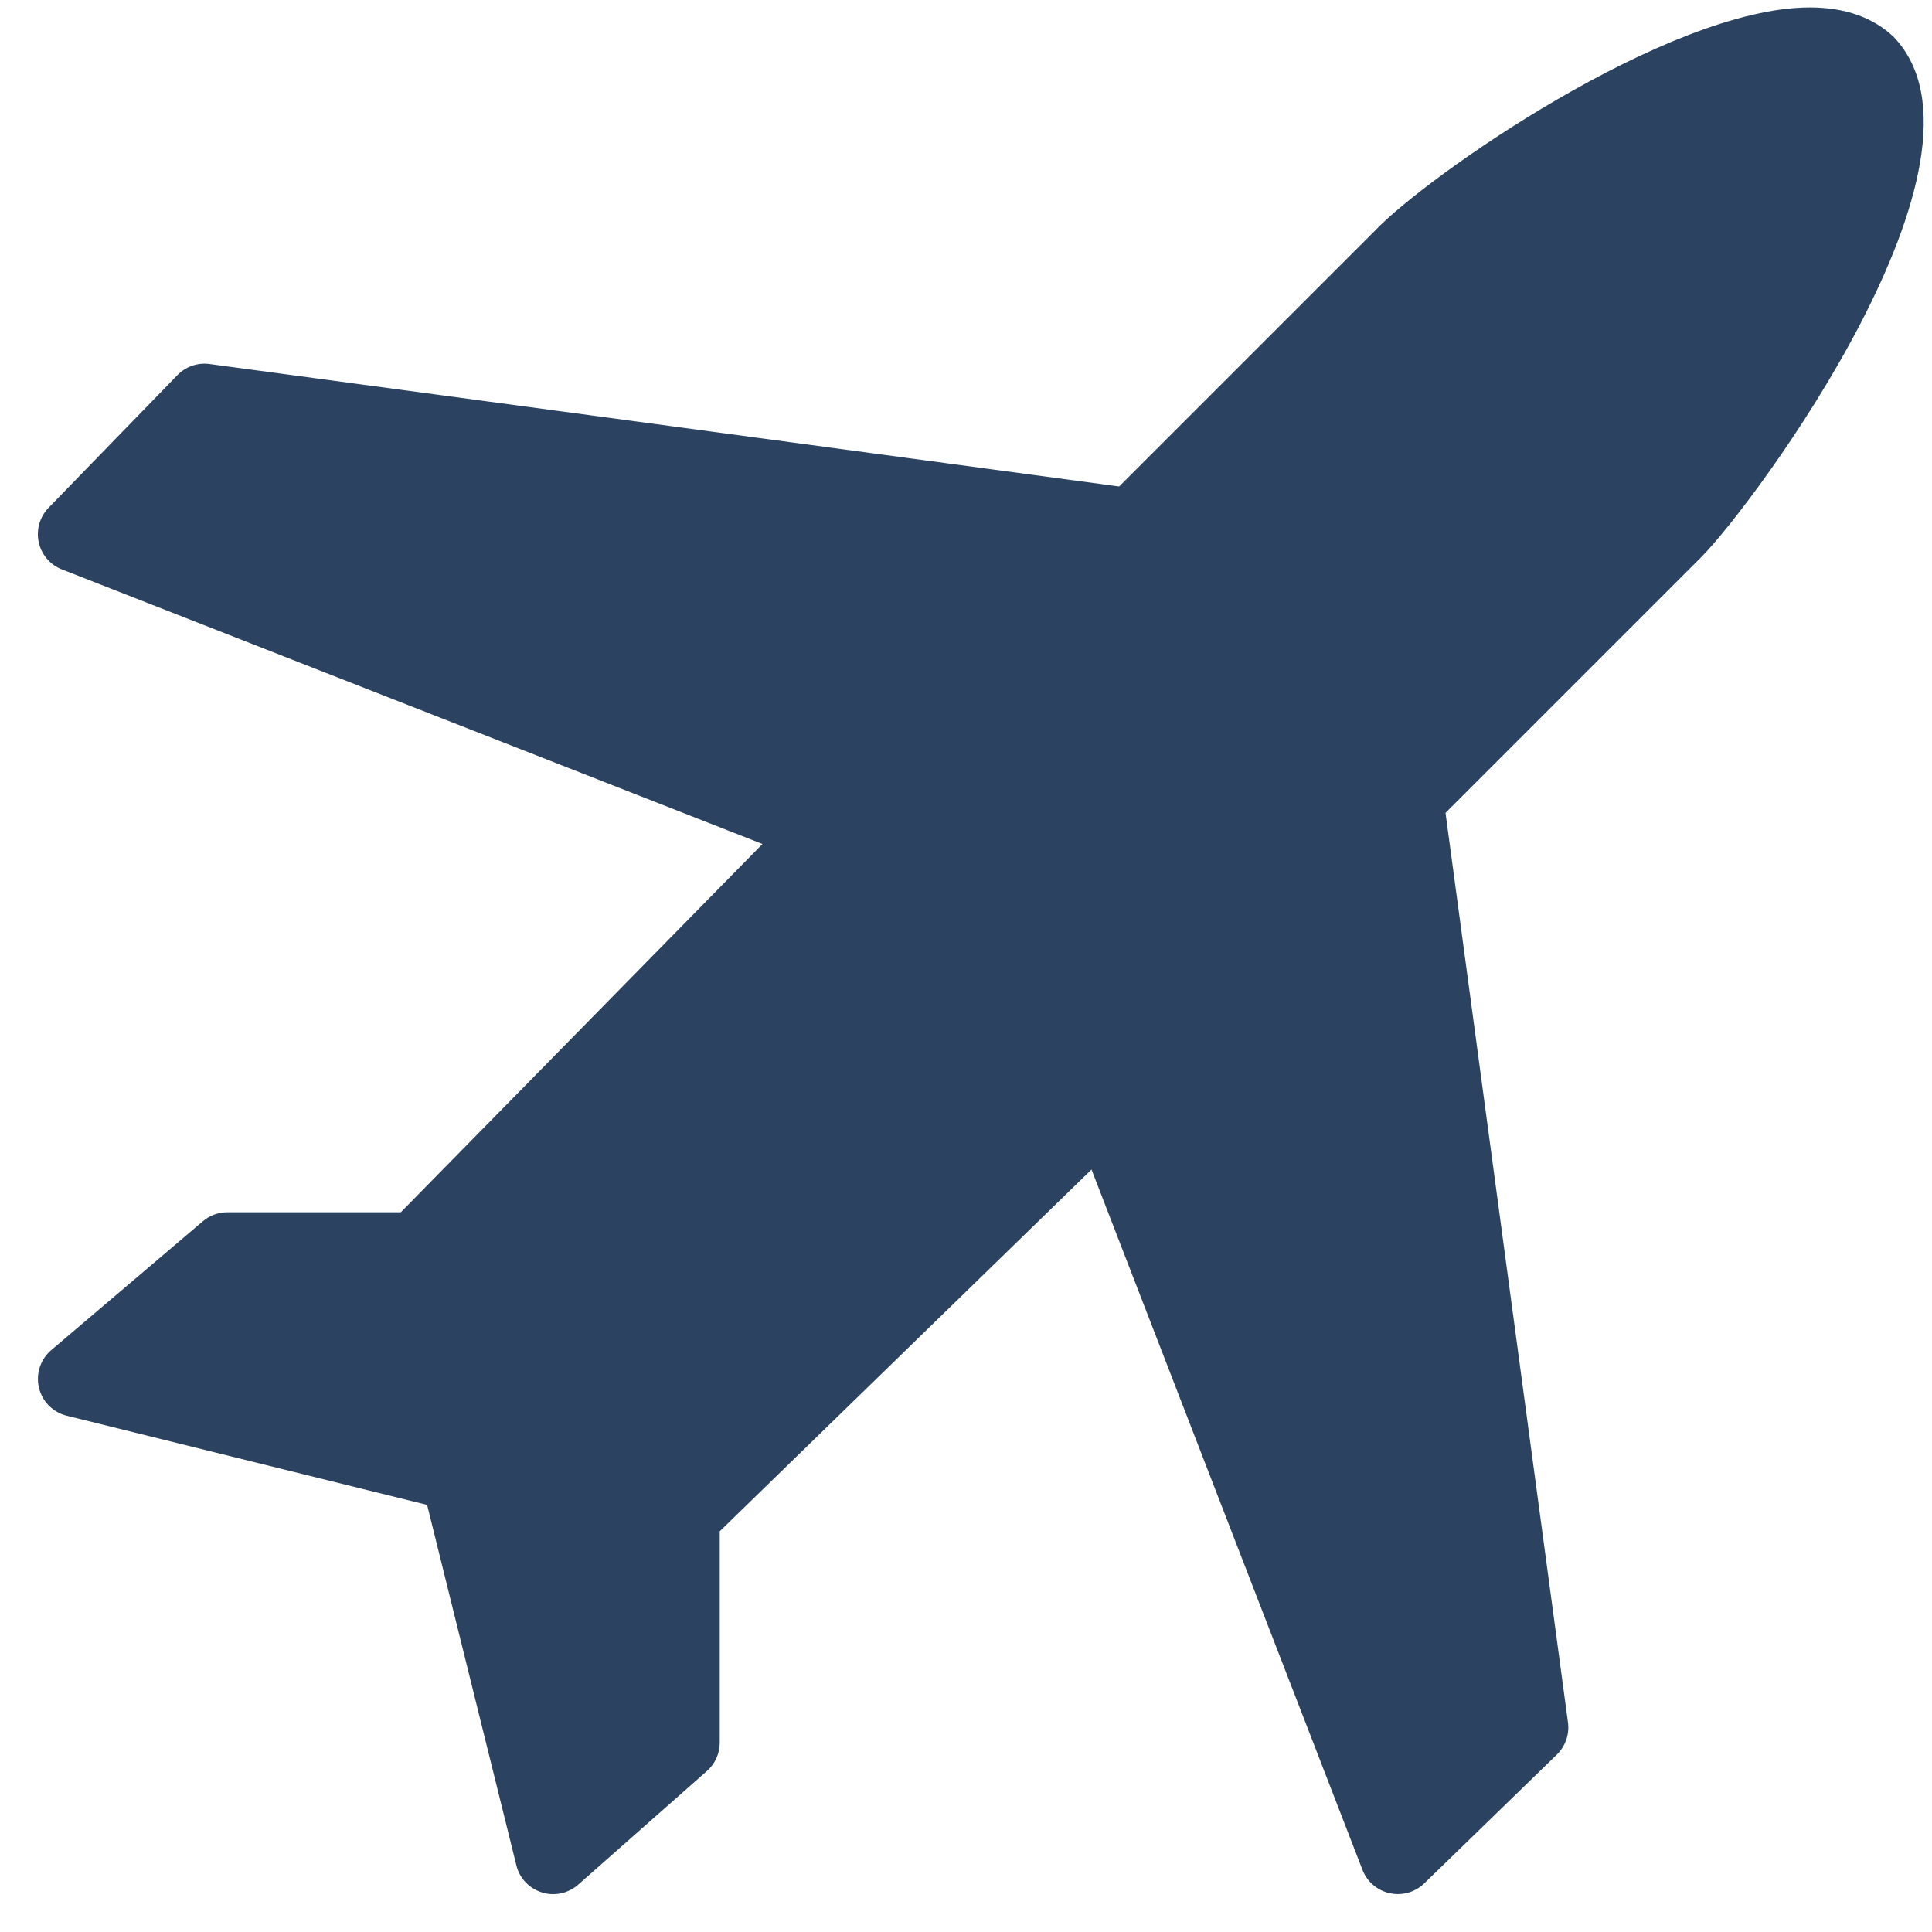
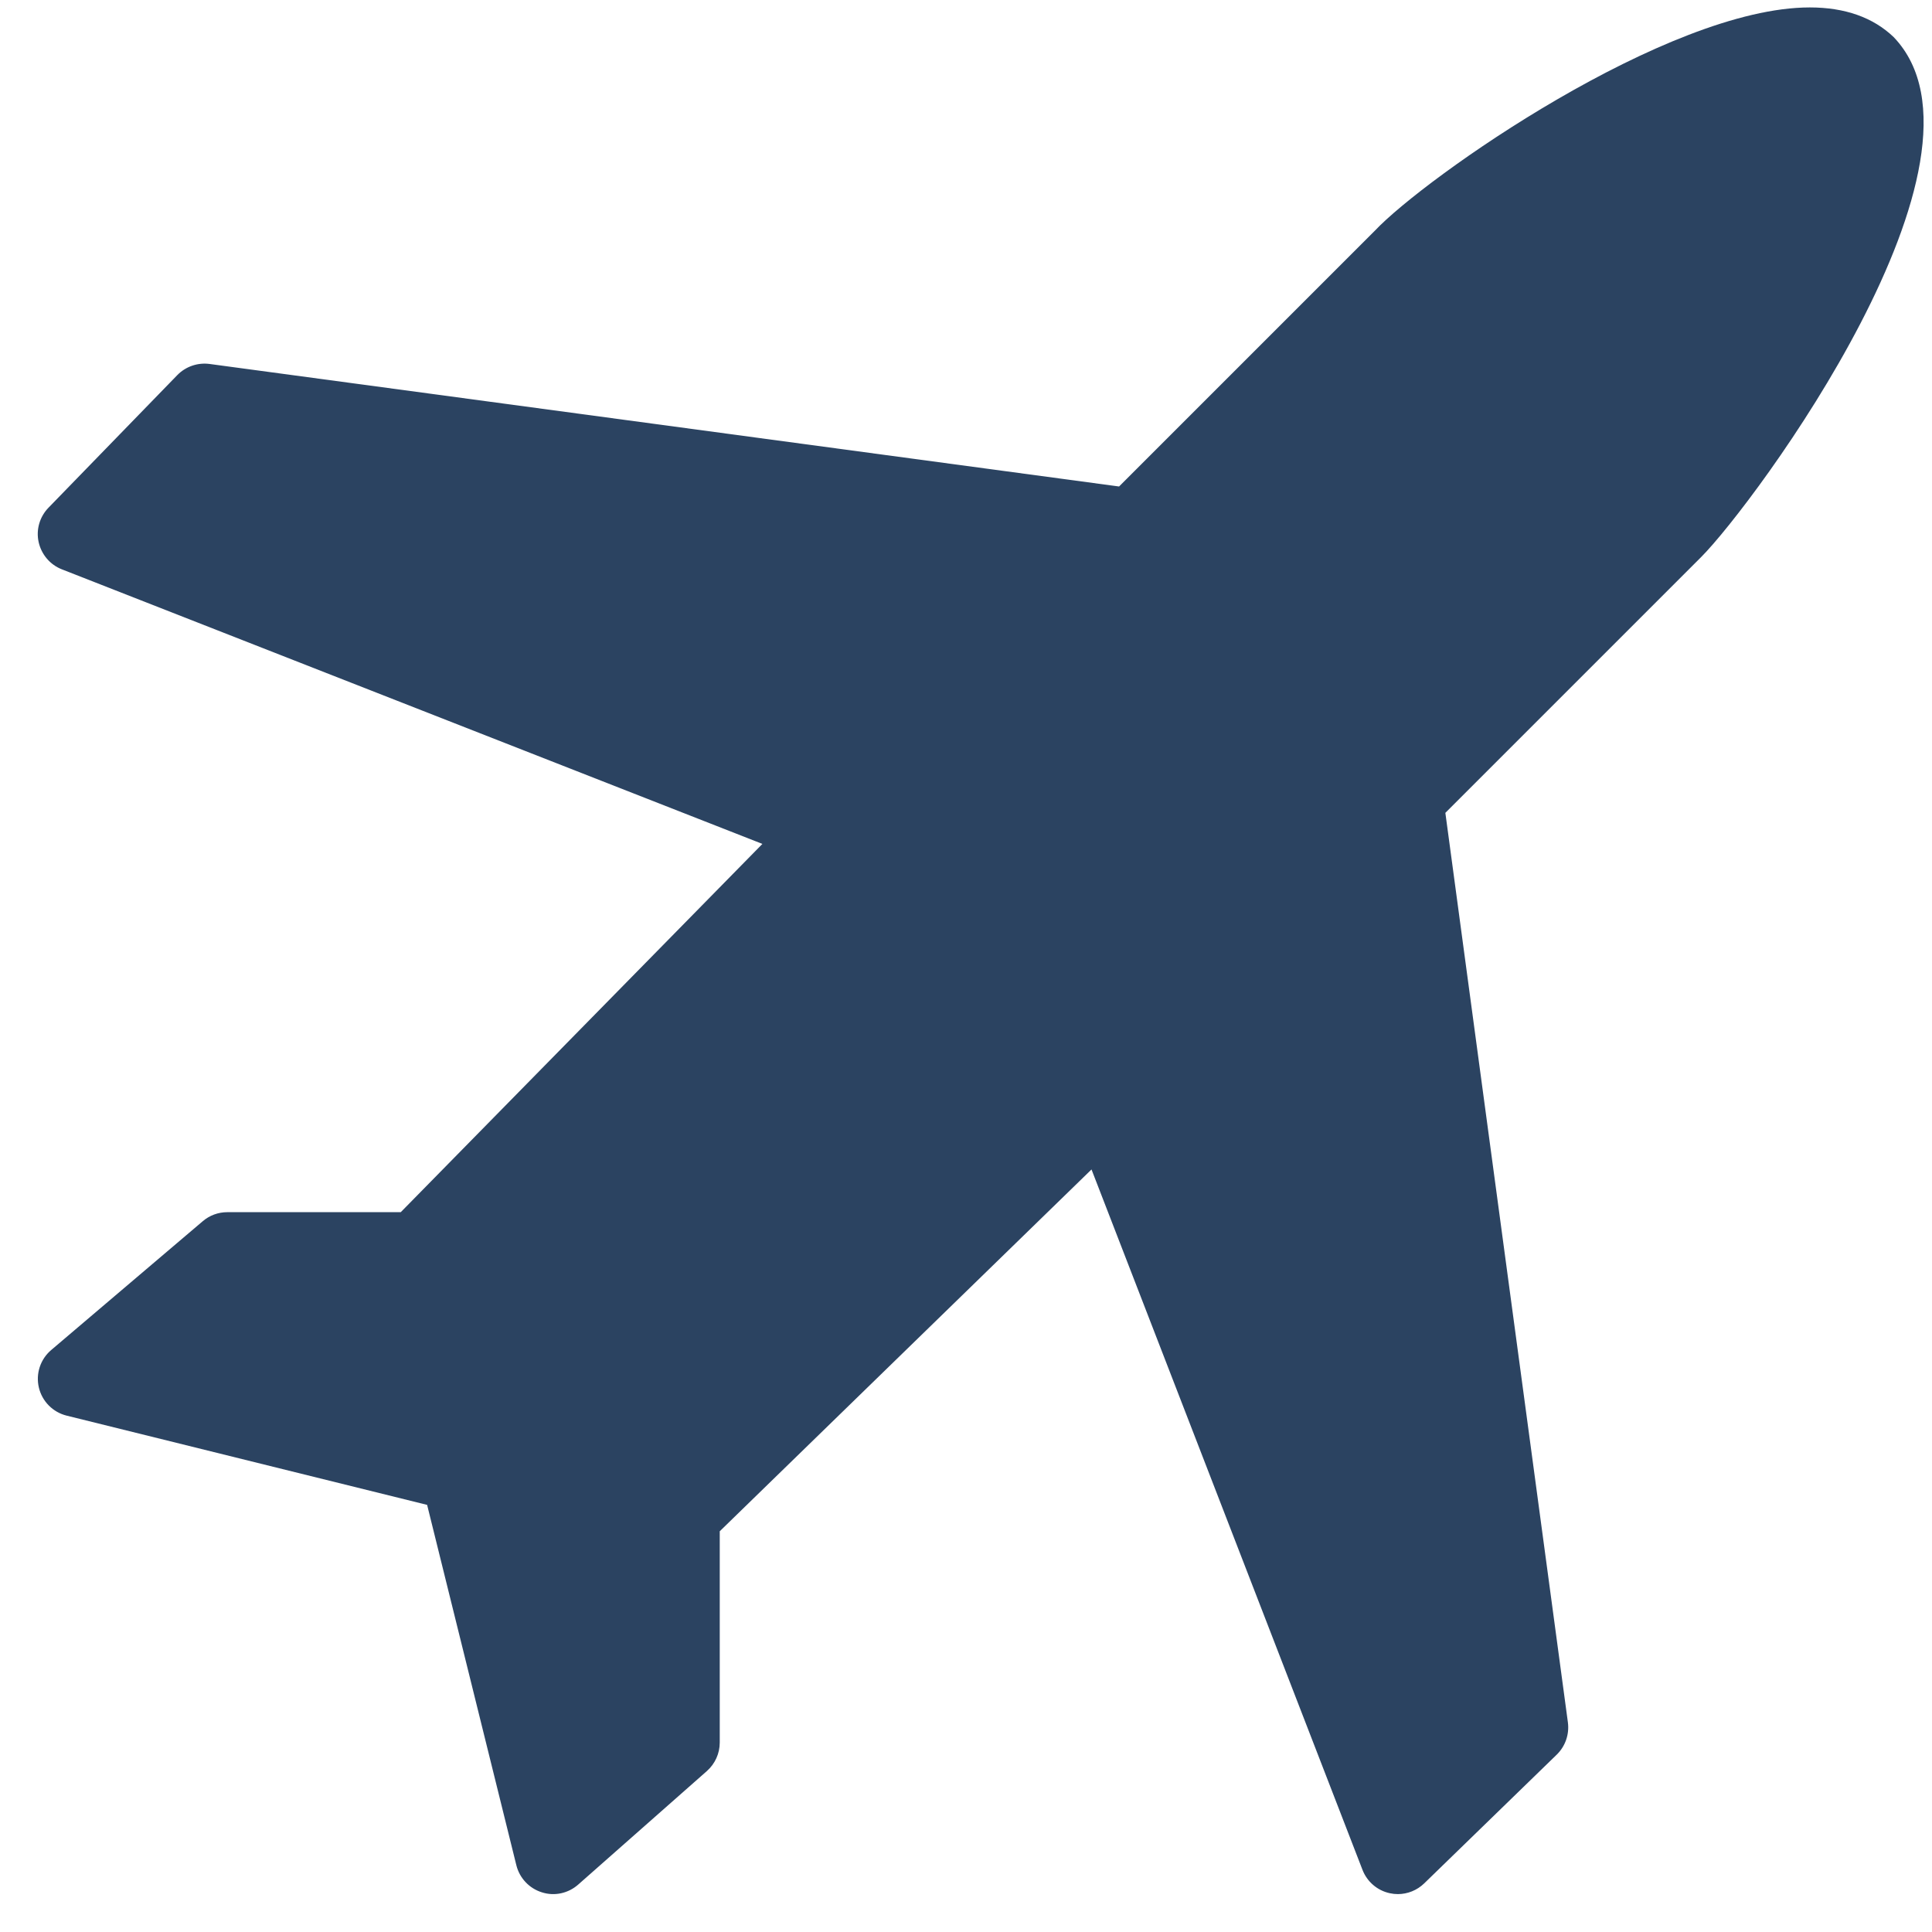
- <svg xmlns="http://www.w3.org/2000/svg" width="26" height="26" viewBox="0 0 26 26">
-   <path fill="#2B4361" d="M18.812,25.49 C18.776,25.49 18.739,25.486 18.703,25.478 C18.536,25.442 18.398,25.324 18.336,25.165 L14.689,15.739 L9.686,20.607 L9.686,23.451 C9.686,23.597 9.624,23.736 9.514,23.833 L7.781,25.363 C7.647,25.481 7.461,25.521 7.292,25.467 C7.121,25.414 6.991,25.276 6.949,25.103 L5.748,20.252 L0.897,19.052 C0.712,19.006 0.567,18.86 0.524,18.674 C0.48,18.488 0.544,18.293 0.69,18.169 L2.729,16.436 C2.821,16.357 2.938,16.314 3.059,16.314 L5.394,16.314 L10.261,11.358 L0.834,7.663 C0.674,7.601 0.557,7.463 0.521,7.296 C0.485,7.129 0.535,6.955 0.654,6.833 L2.387,5.049 C2.5,4.932 2.662,4.877 2.821,4.899 L15.061,6.547 L18.502,3.106 C19.176,2.39 22.438,0.1 24.356,0.1 C24.829,0.1 25.209,0.234 25.486,0.499 C27.051,2.134 23.598,6.794 22.894,7.498 L19.453,10.939 L21.101,23.179 C21.123,23.339 21.067,23.5 20.951,23.613 L19.167,25.346 C19.071,25.439 18.943,25.49 18.812,25.49 Z" />
+ <svg xmlns="http://www.w3.org/2000/svg" height="26" viewBox="0 0 26 26" width="26">
+   <path d="m18.812 25.49c-.036 0-.073-.004-.109-.012-.167-.036-.305-.154-.367-.314l-3.647-9.426-5.003 4.869v2.844c0 .146-.063.285-.172.382l-1.733 1.529c-.134.118-.319.159-.489.104-.17-.053-.3-.191-.343-.364l-1.201-4.85-4.851-1.201c-.186-.046-.33-.192-.374-.378-.044-.186.02-.381.166-.505l2.039-1.733c.092-.079.209-.122.33-.122h2.335l4.867-4.956-9.427-3.695c-.159-.062-.276-.2-.313-.367s.014-.341.133-.463l1.733-1.784c.113-.116.275-.171.434-.15l12.24 1.649 3.441-3.441c.674-.716 3.936-3.006 5.854-3.006.473 0 .852.134 1.129.399 1.566 1.635-1.887 6.295-2.592 6.999l-3.441 3.441 1.649 12.24c.021.16-.034.321-.15.434l-1.784 1.733c-.096.093-.224.144-.355.144z" fill="#2b4361" />
</svg>
